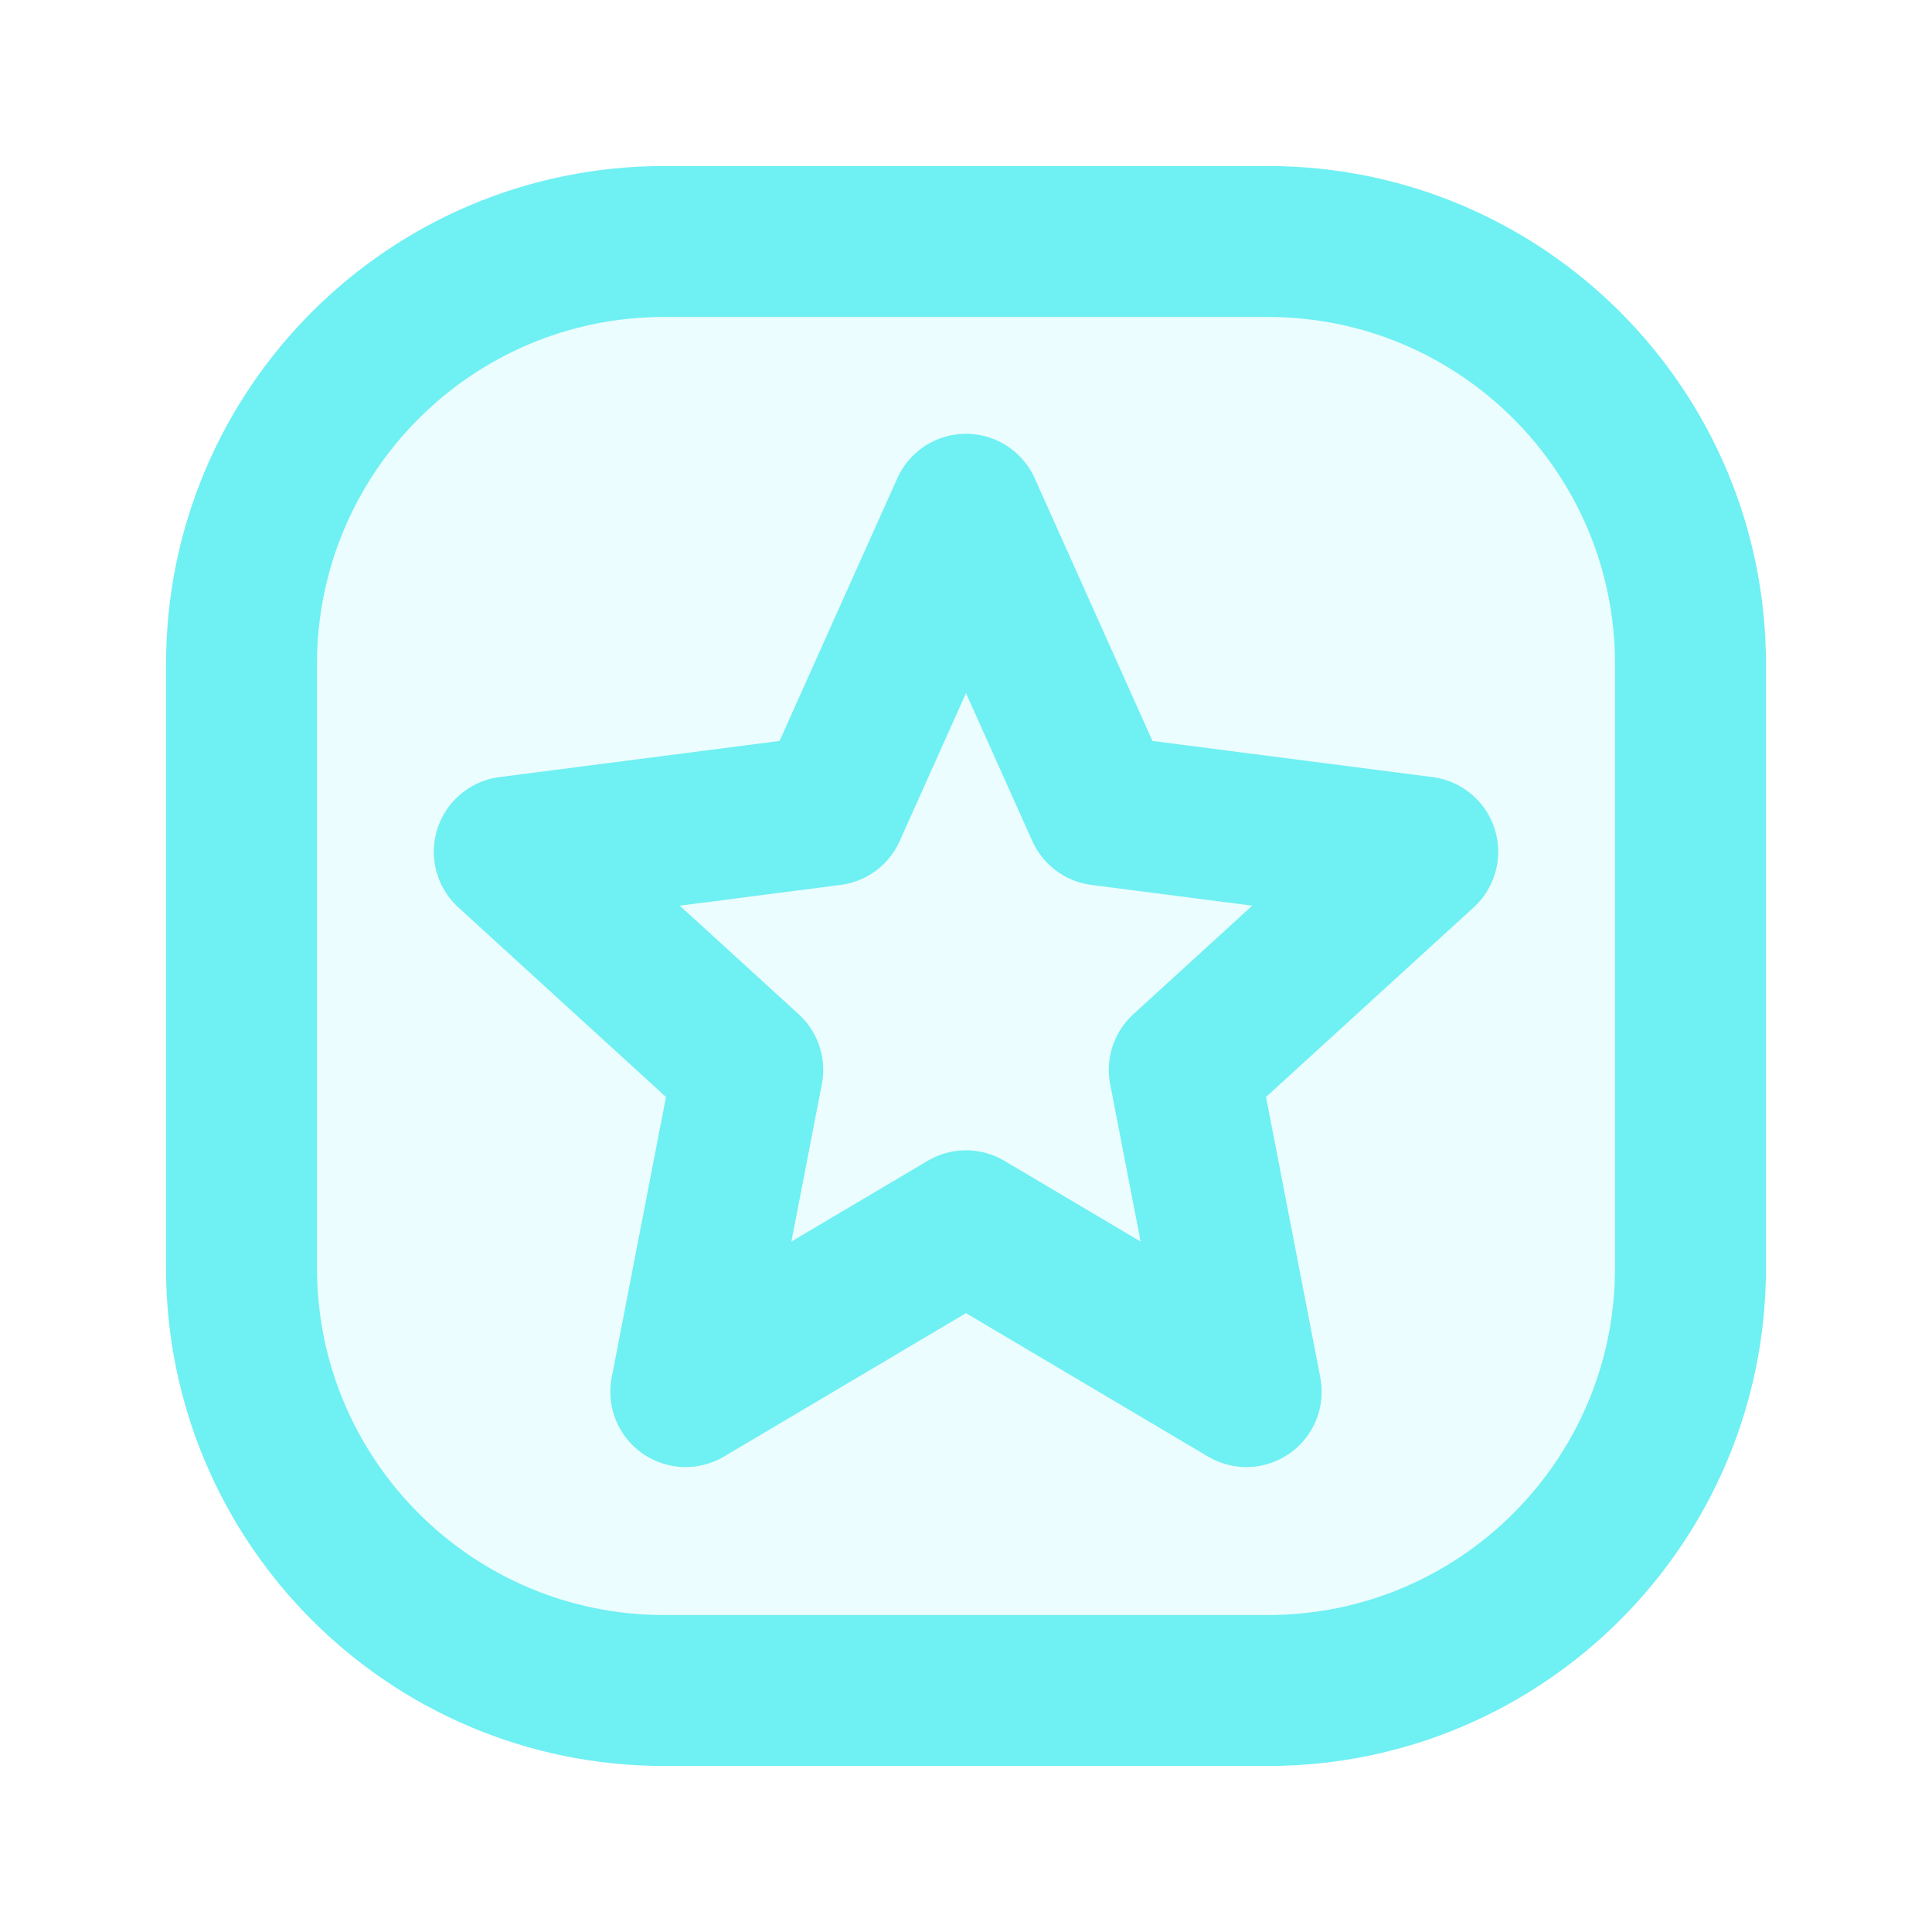
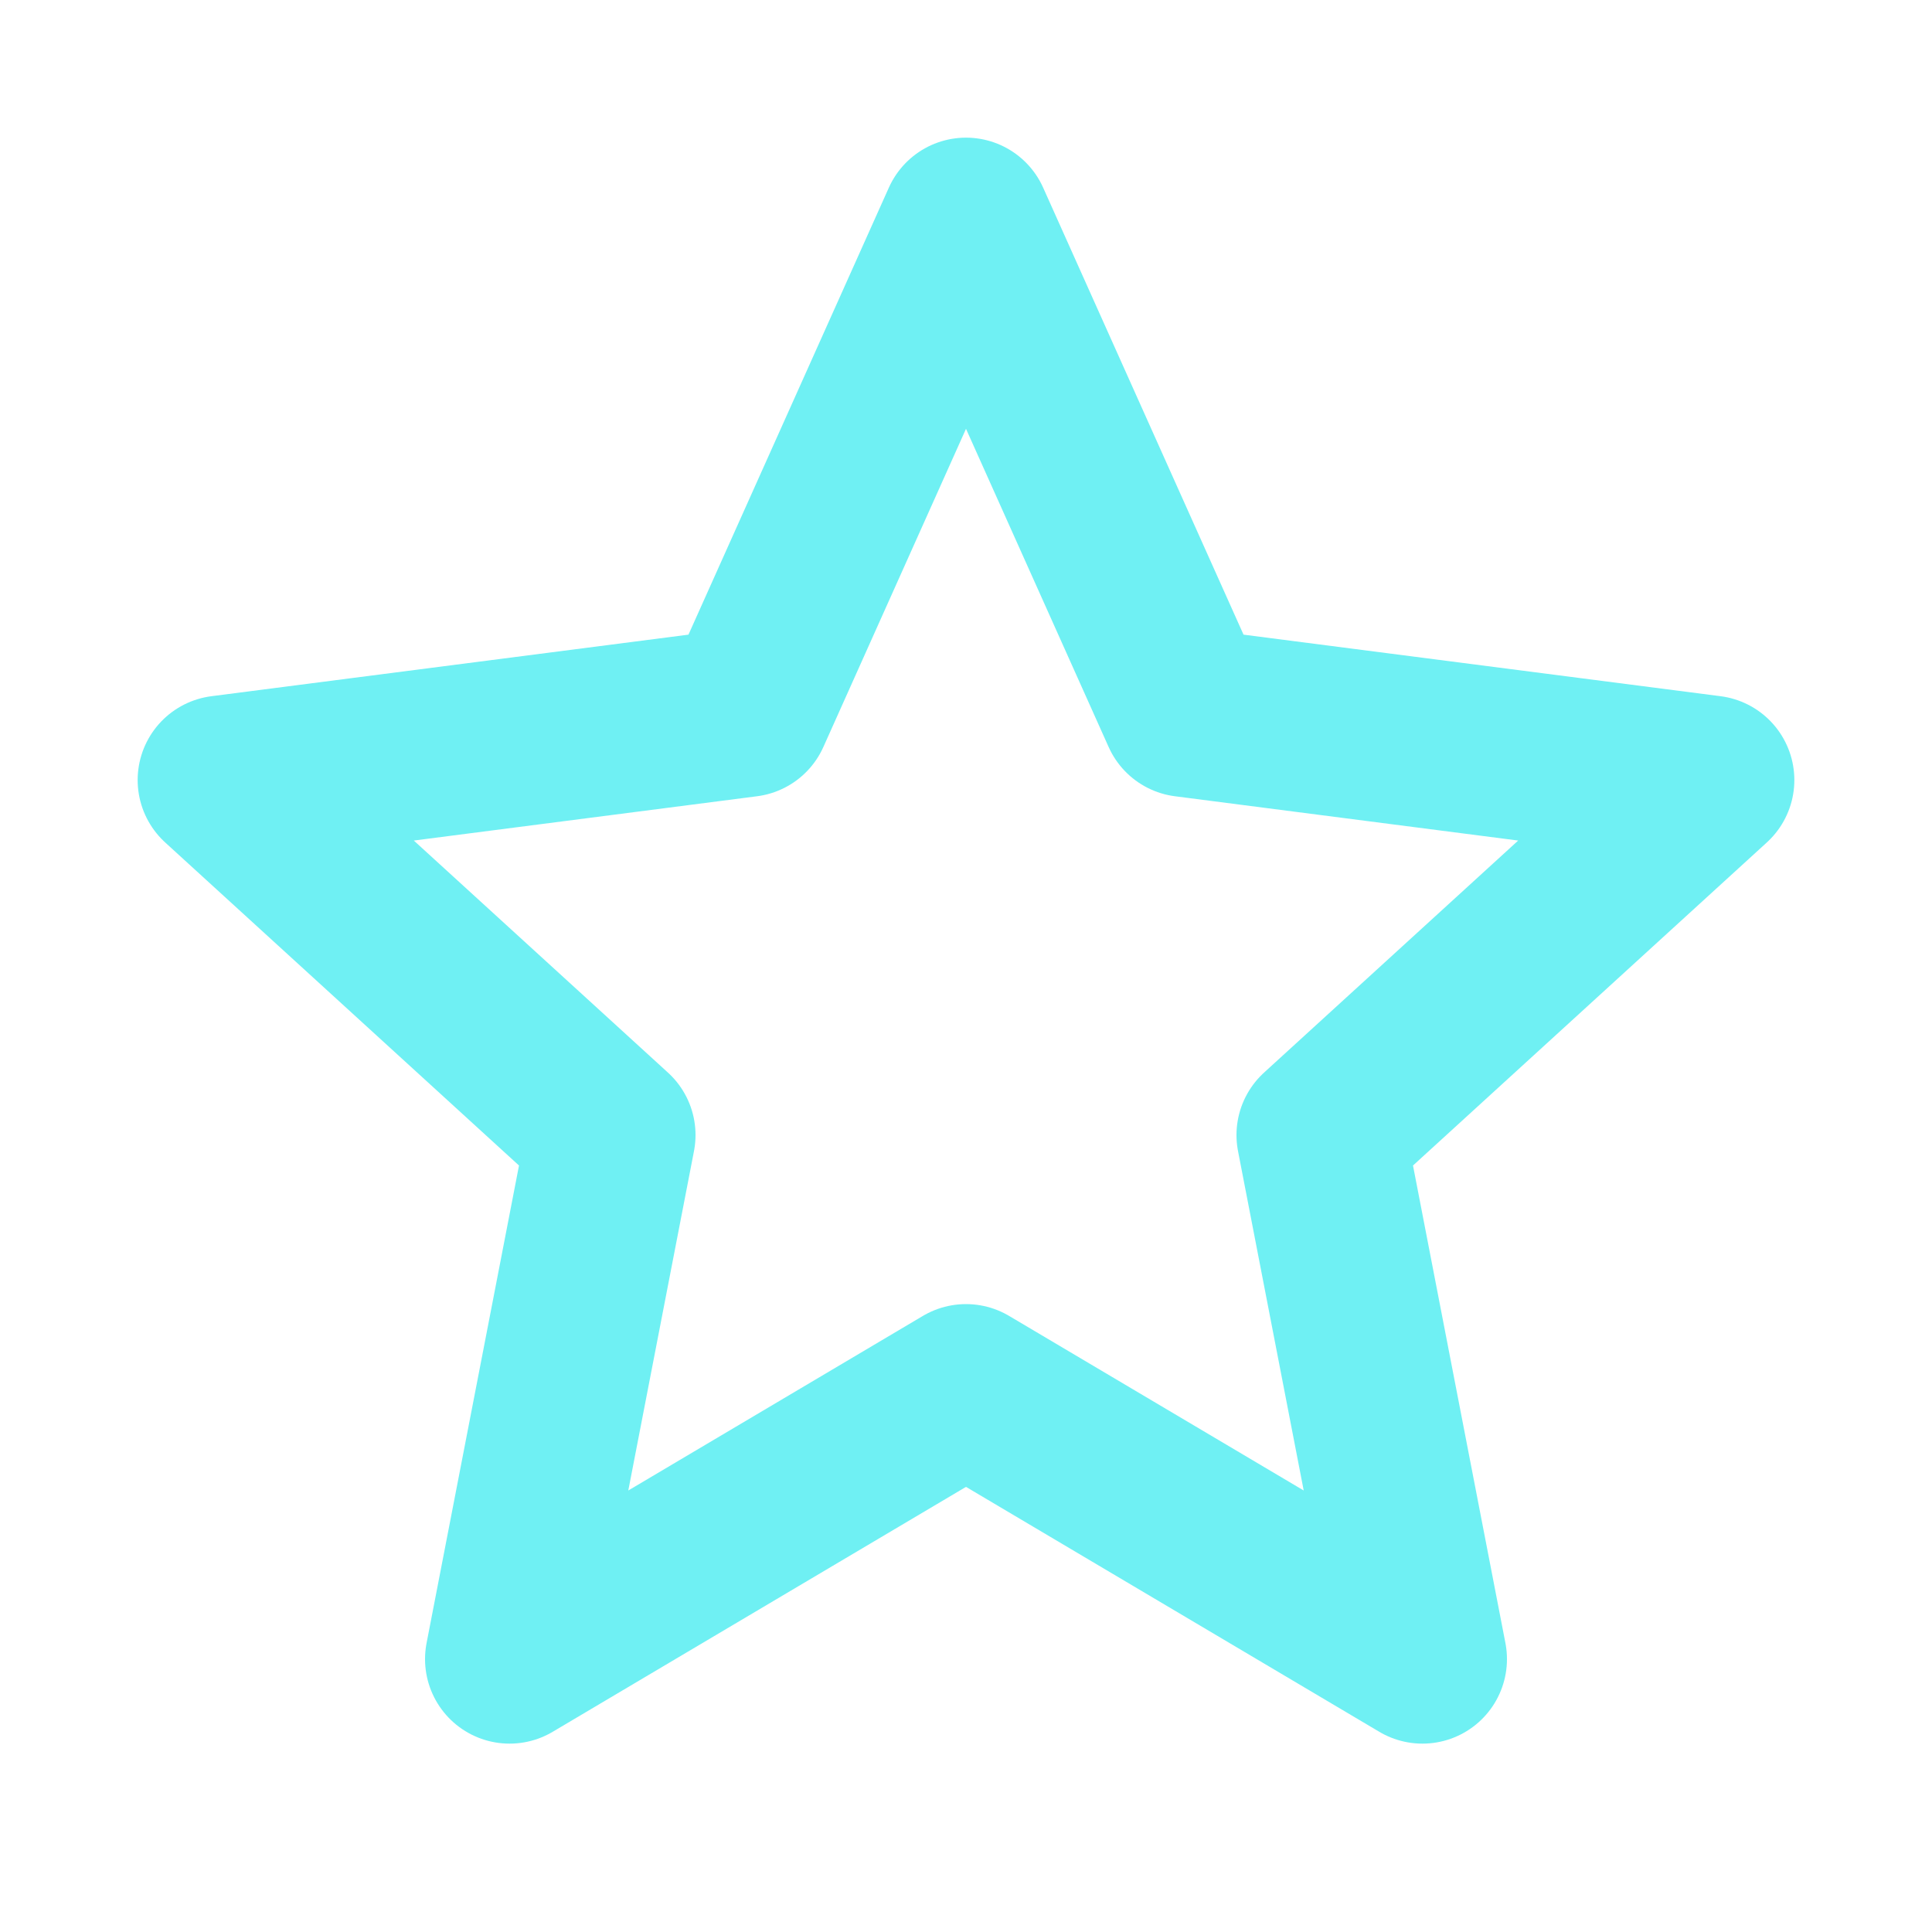
<svg xmlns="http://www.w3.org/2000/svg" width="16" height="16" viewBox="0 0 16 16">
  <g fill="none" stroke="#6ff0f3" stroke-width="1.25" stroke-linecap="round" stroke-linejoin="round">
-     <rect x="2" y="2" width="12" height="12" rx="3.5" fill="#6ff0f3" fill-opacity="0.14" />
-     <g transform="translate(8 8) scale(.86) translate(-8 -8)" stroke-width="1.45">
+     <g transform="translate(8 8) scale(1.4) translate(-8 -8)" stroke-width="1.000">
      <path d="m8 3.6 1.3 2.9 3.1.4-2.3 2.1.6 3.1L8 10.5l-2.7 1.6.6-3.1-2.3-2.1 3.1-.4Z" />
    </g>
  </g>
</svg>
